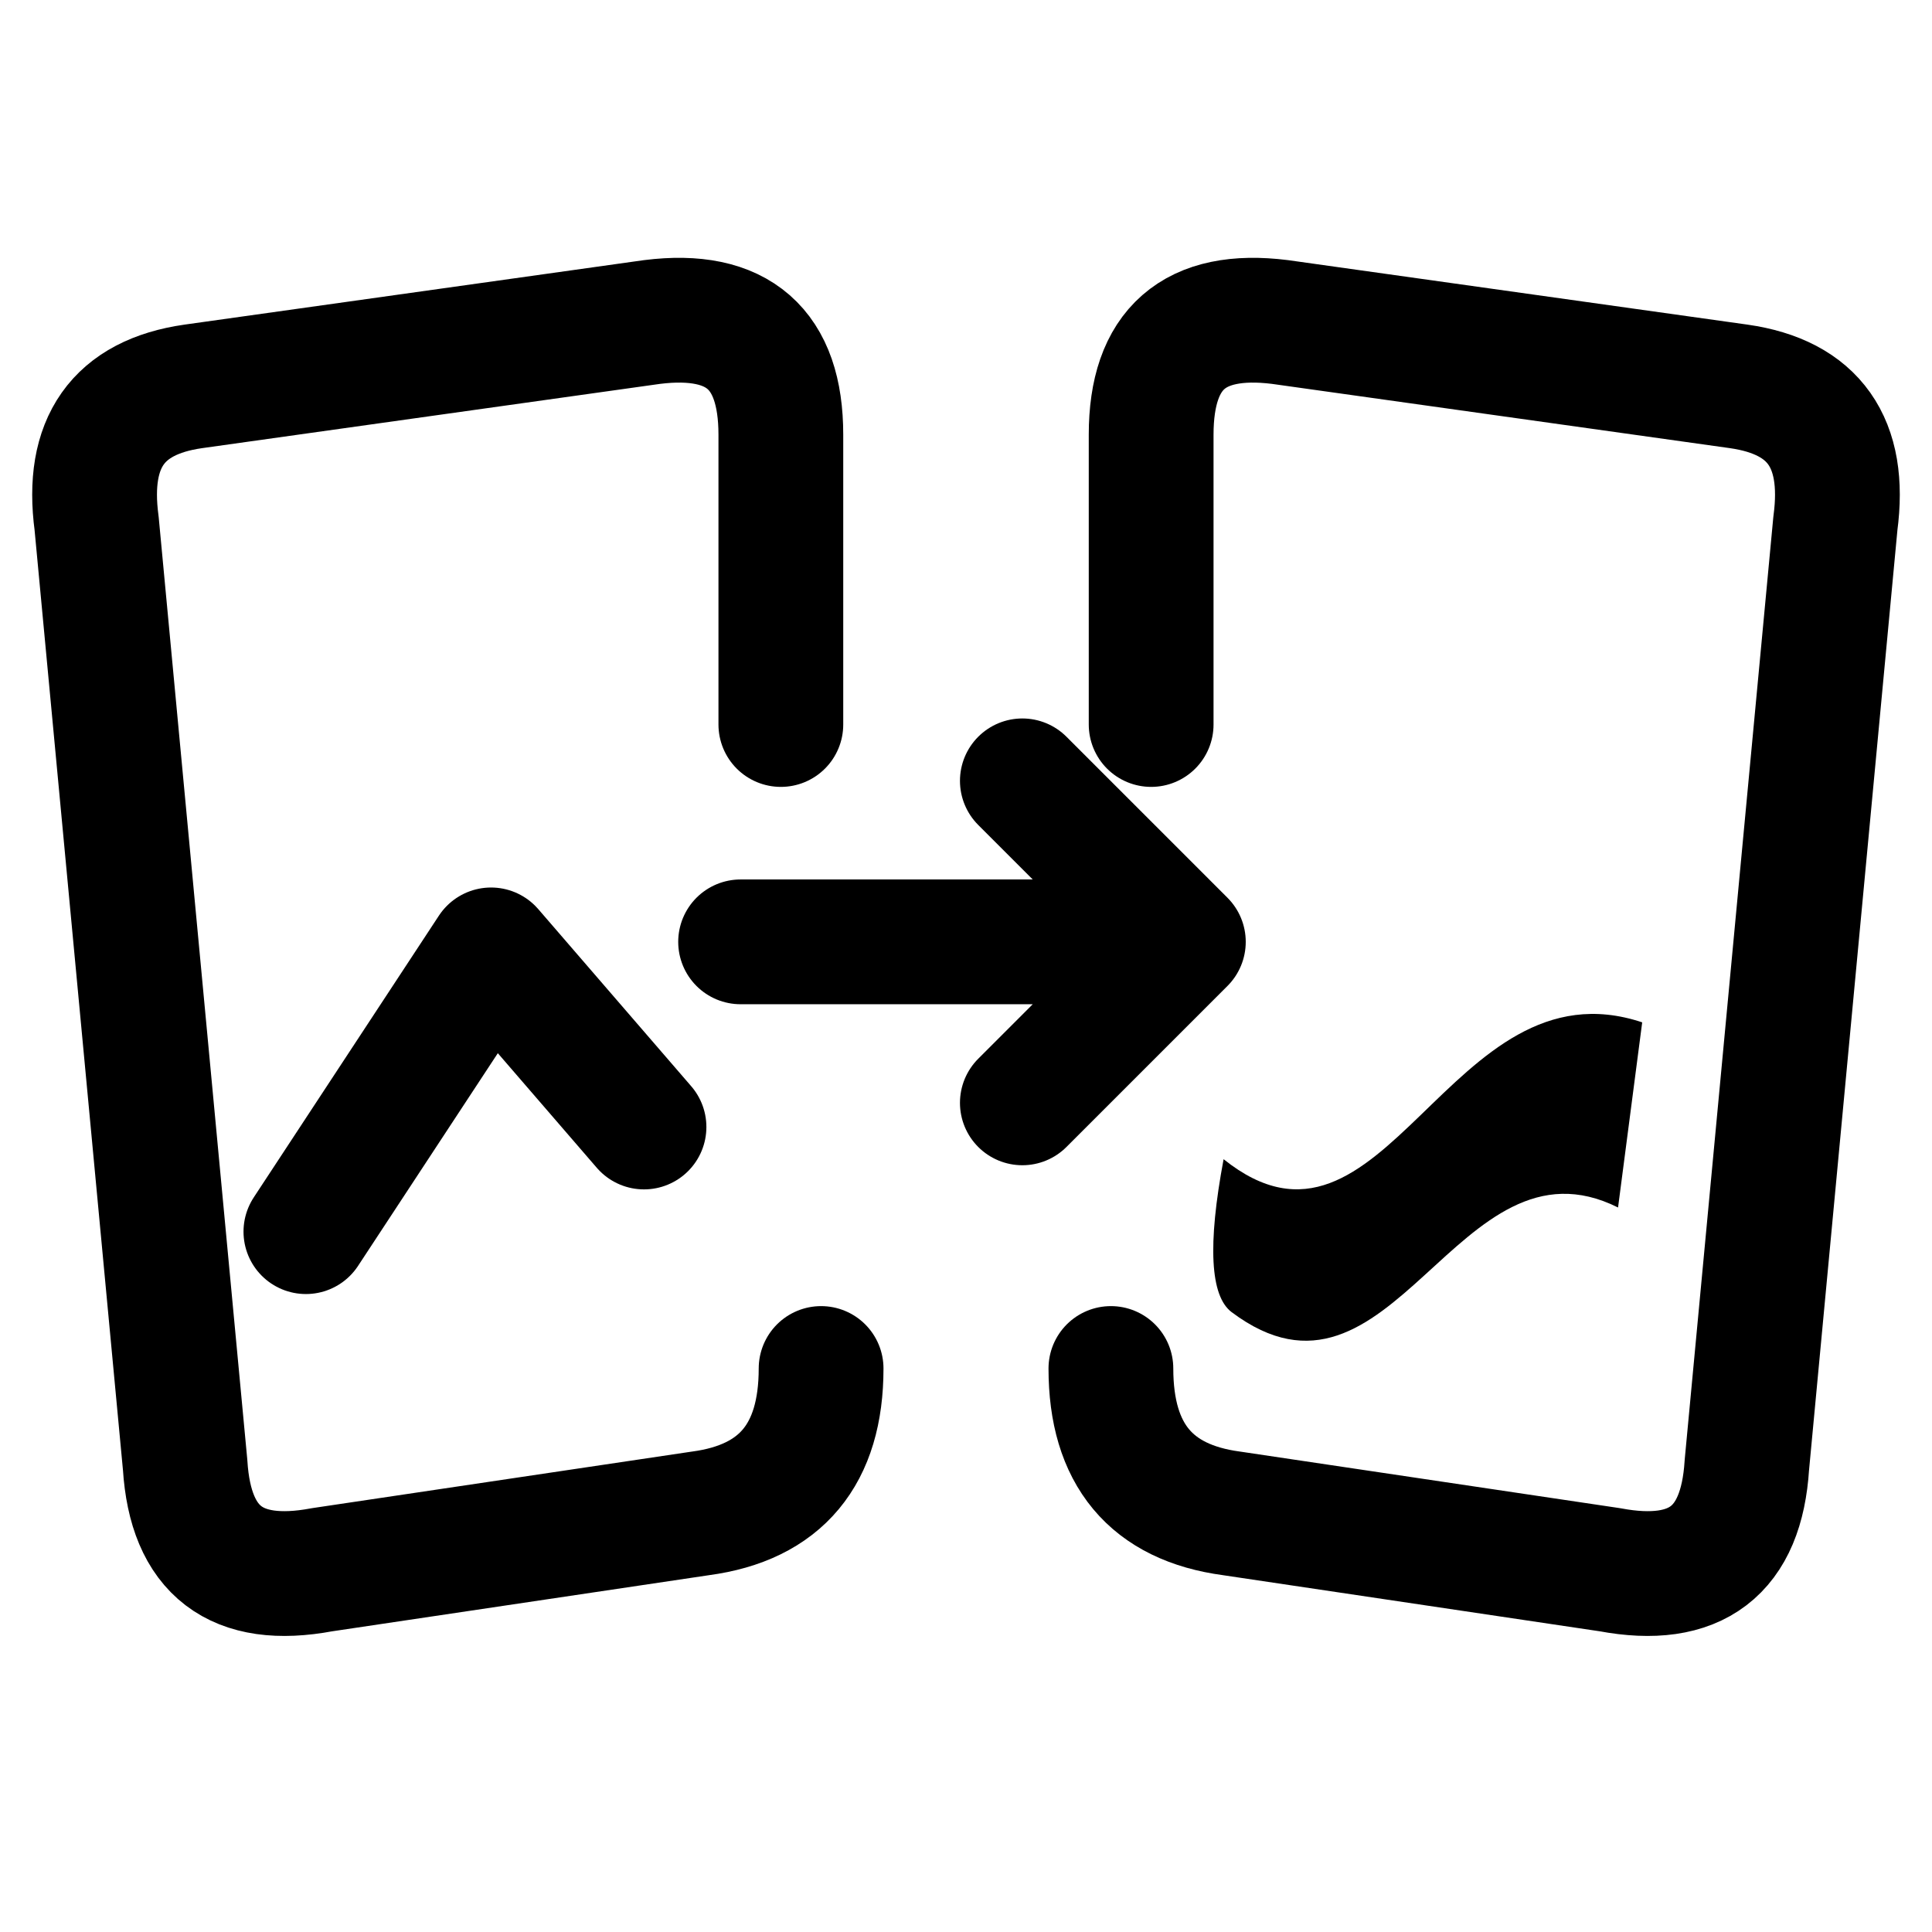
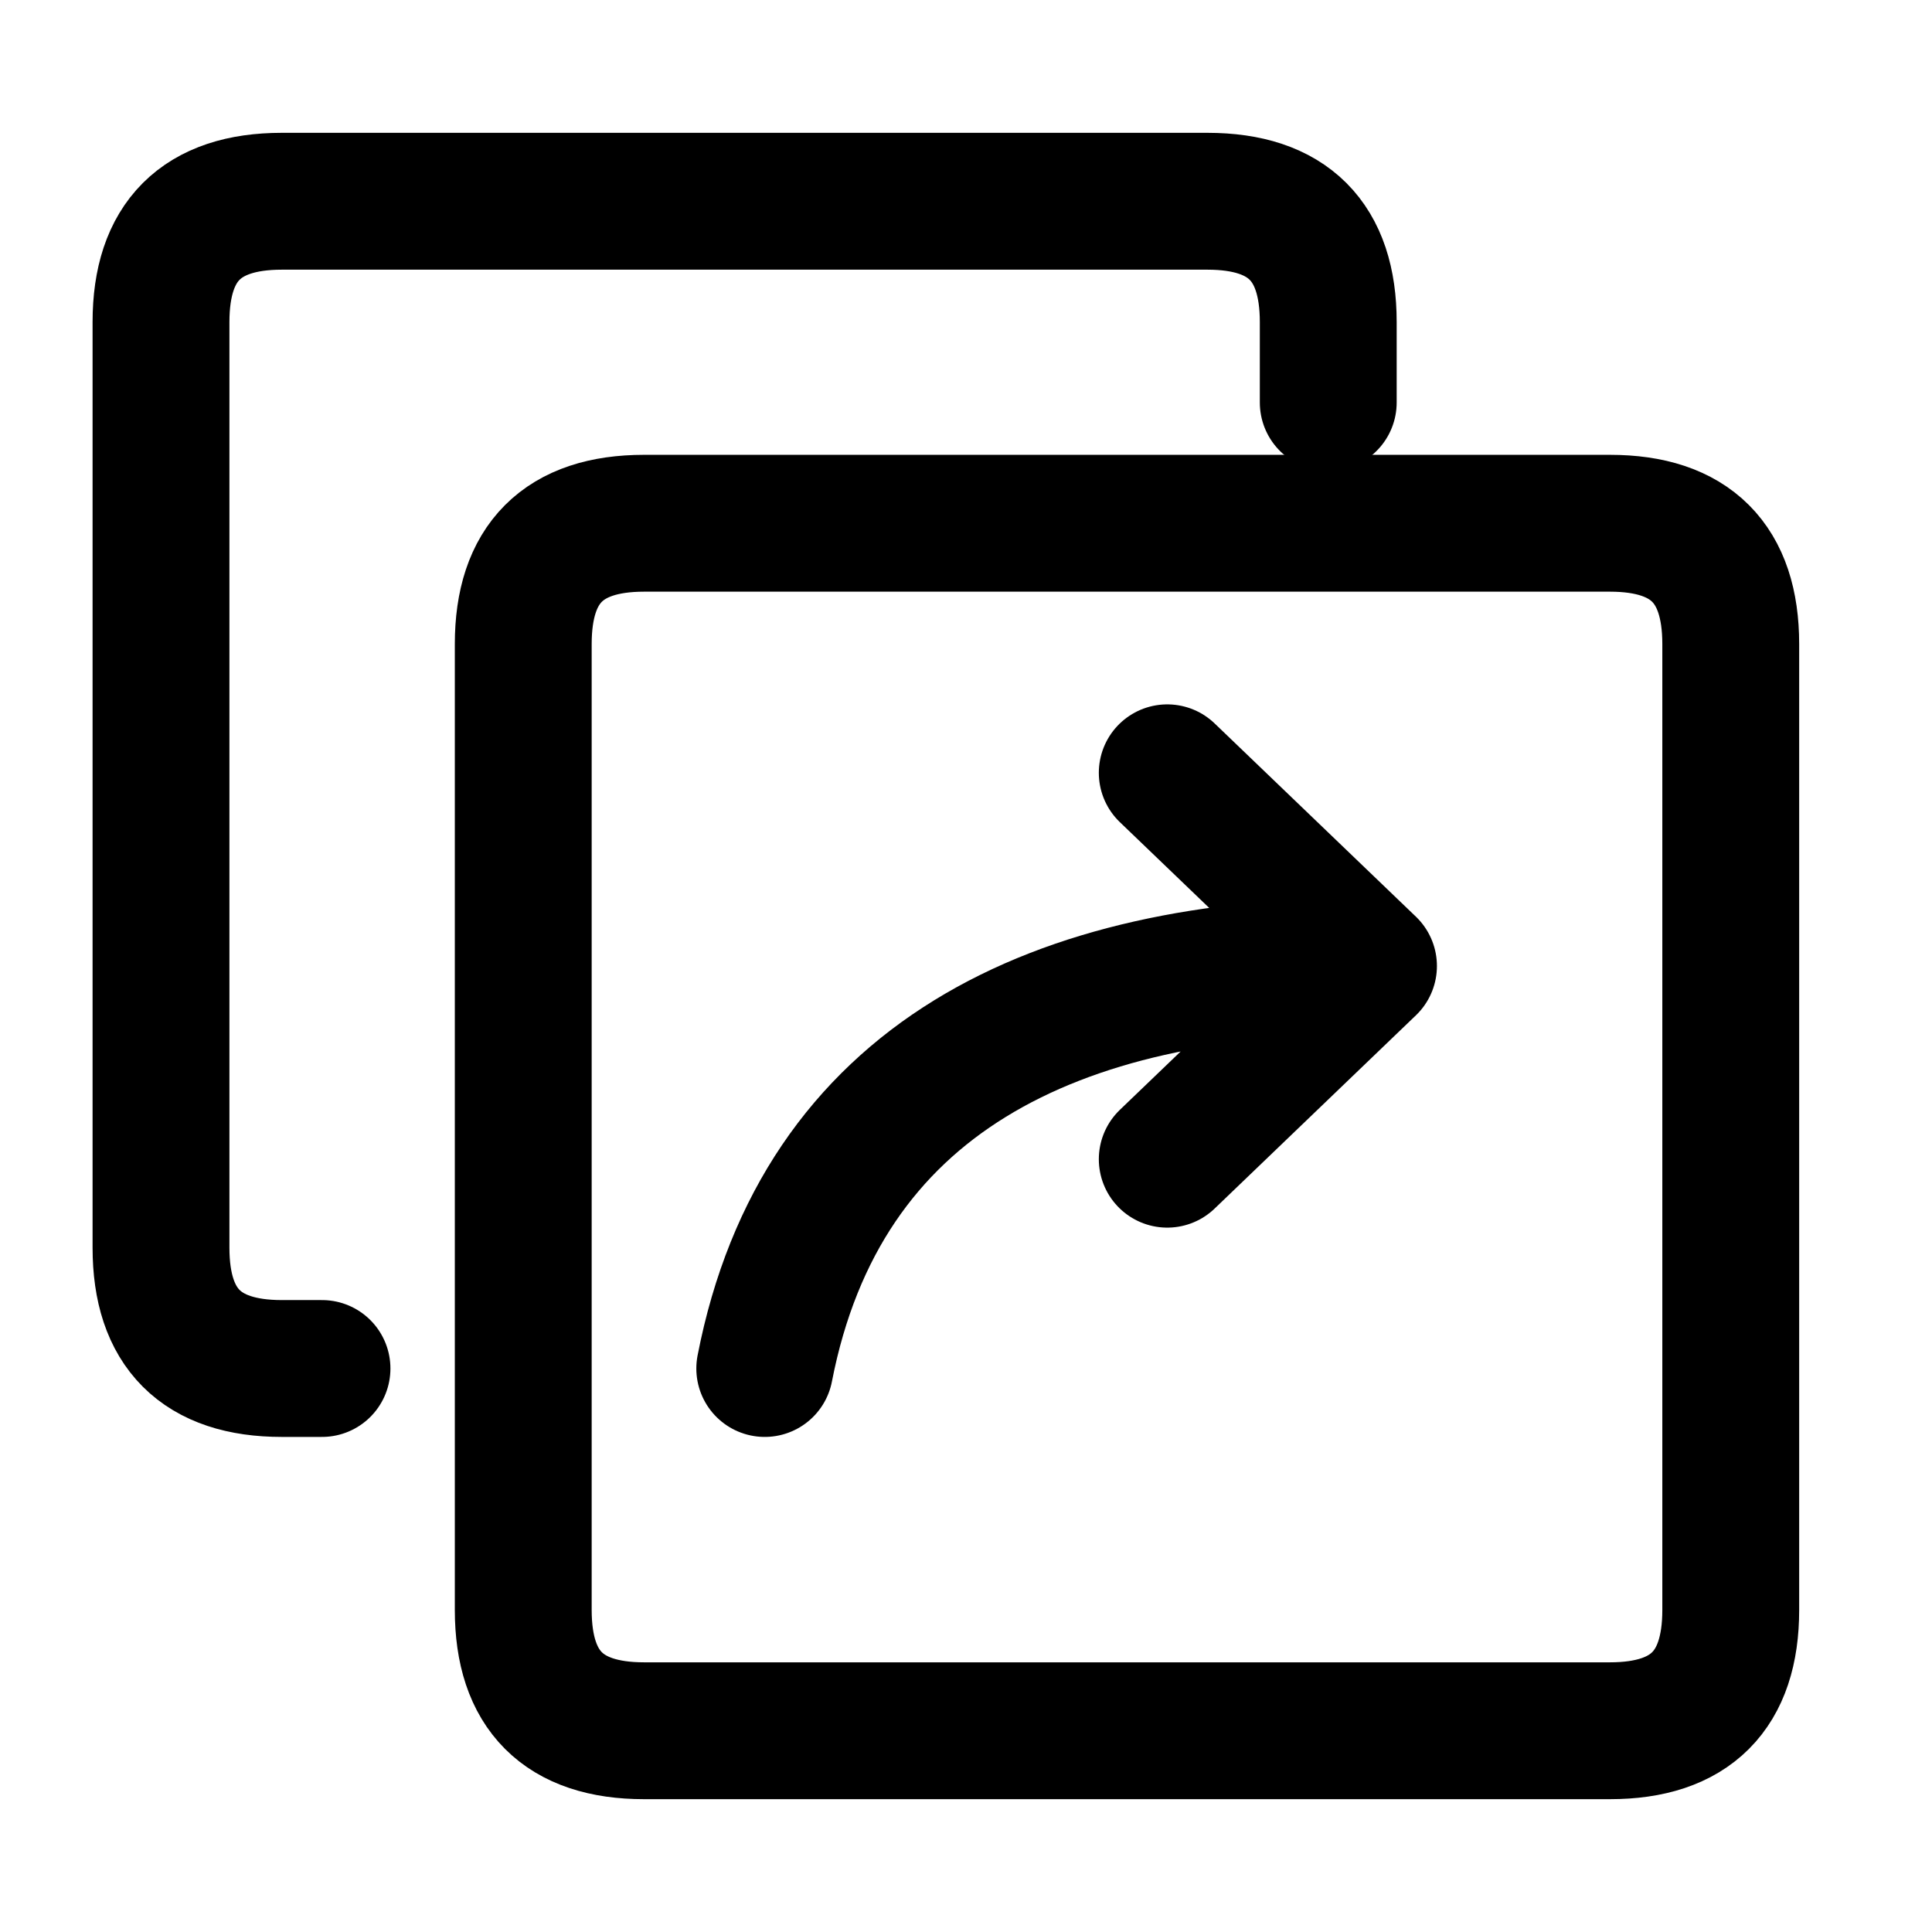
- <svg xmlns="http://www.w3.org/2000/svg" viewBox="0 0 24 24" fill="none" stroke="currentColor" stroke-width="1.55" stroke-linecap="round" stroke-linejoin="round">
-   <path d="M9.7 9V5.4Q9.7 3.8 8.1 4L2.4 4.8Q1 5 1.2 6.5L2.3 18.2Q2.4 19.8 4 19.5L8.7 18.8Q10.2 18.6 10.2 17 M14.3 9V5.4Q14.3 3.8 15.9 4L21.6 4.8Q23 5 22.8 6.5L21.7 18.2Q21.6 19.8 20 19.5L15.3 18.8Q13.8 18.6 13.8 17 M3.8 15.3L6.1 11.8L8 14 M9.2 11.7H14.7L12.7 9.7 M14.7 11.7L12.7 13.7" />
-   <path fill="currentColor" stroke="none" d="M15.2 14.4C17.2 16 18 11.9 20.4 12.7L20.1 15C18.1 14 17.3 17.8 15.3 16.3Q14.9 16 15.2 14.4Z" />
+ <svg xmlns="http://www.w3.org/2000/svg" viewBox="0 0 24 24" fill="none" stroke="currentColor" stroke-width="1.7" stroke-linecap="round" stroke-linejoin="round">
+   <path id="back" d="M4 17H3.5Q2 17 2 15.5V4Q2 2.5 3.5 2.5H15Q16.5 2.5 16.5 4V5" />
+   <path id="front" d="M8 6.5H20Q21.5 6.5 21.5 8V20Q21.5 21.5 20 21.5H8Q6.5 21.5 6.5 20V8Q6.5 6.5 8 6.5Z" />
+   <path id="arrow" d="M9.5 17C10.2 13.4 13.1 12 17 12 M14.5 9.6L17 12L14.5 14.4" />
</svg>
